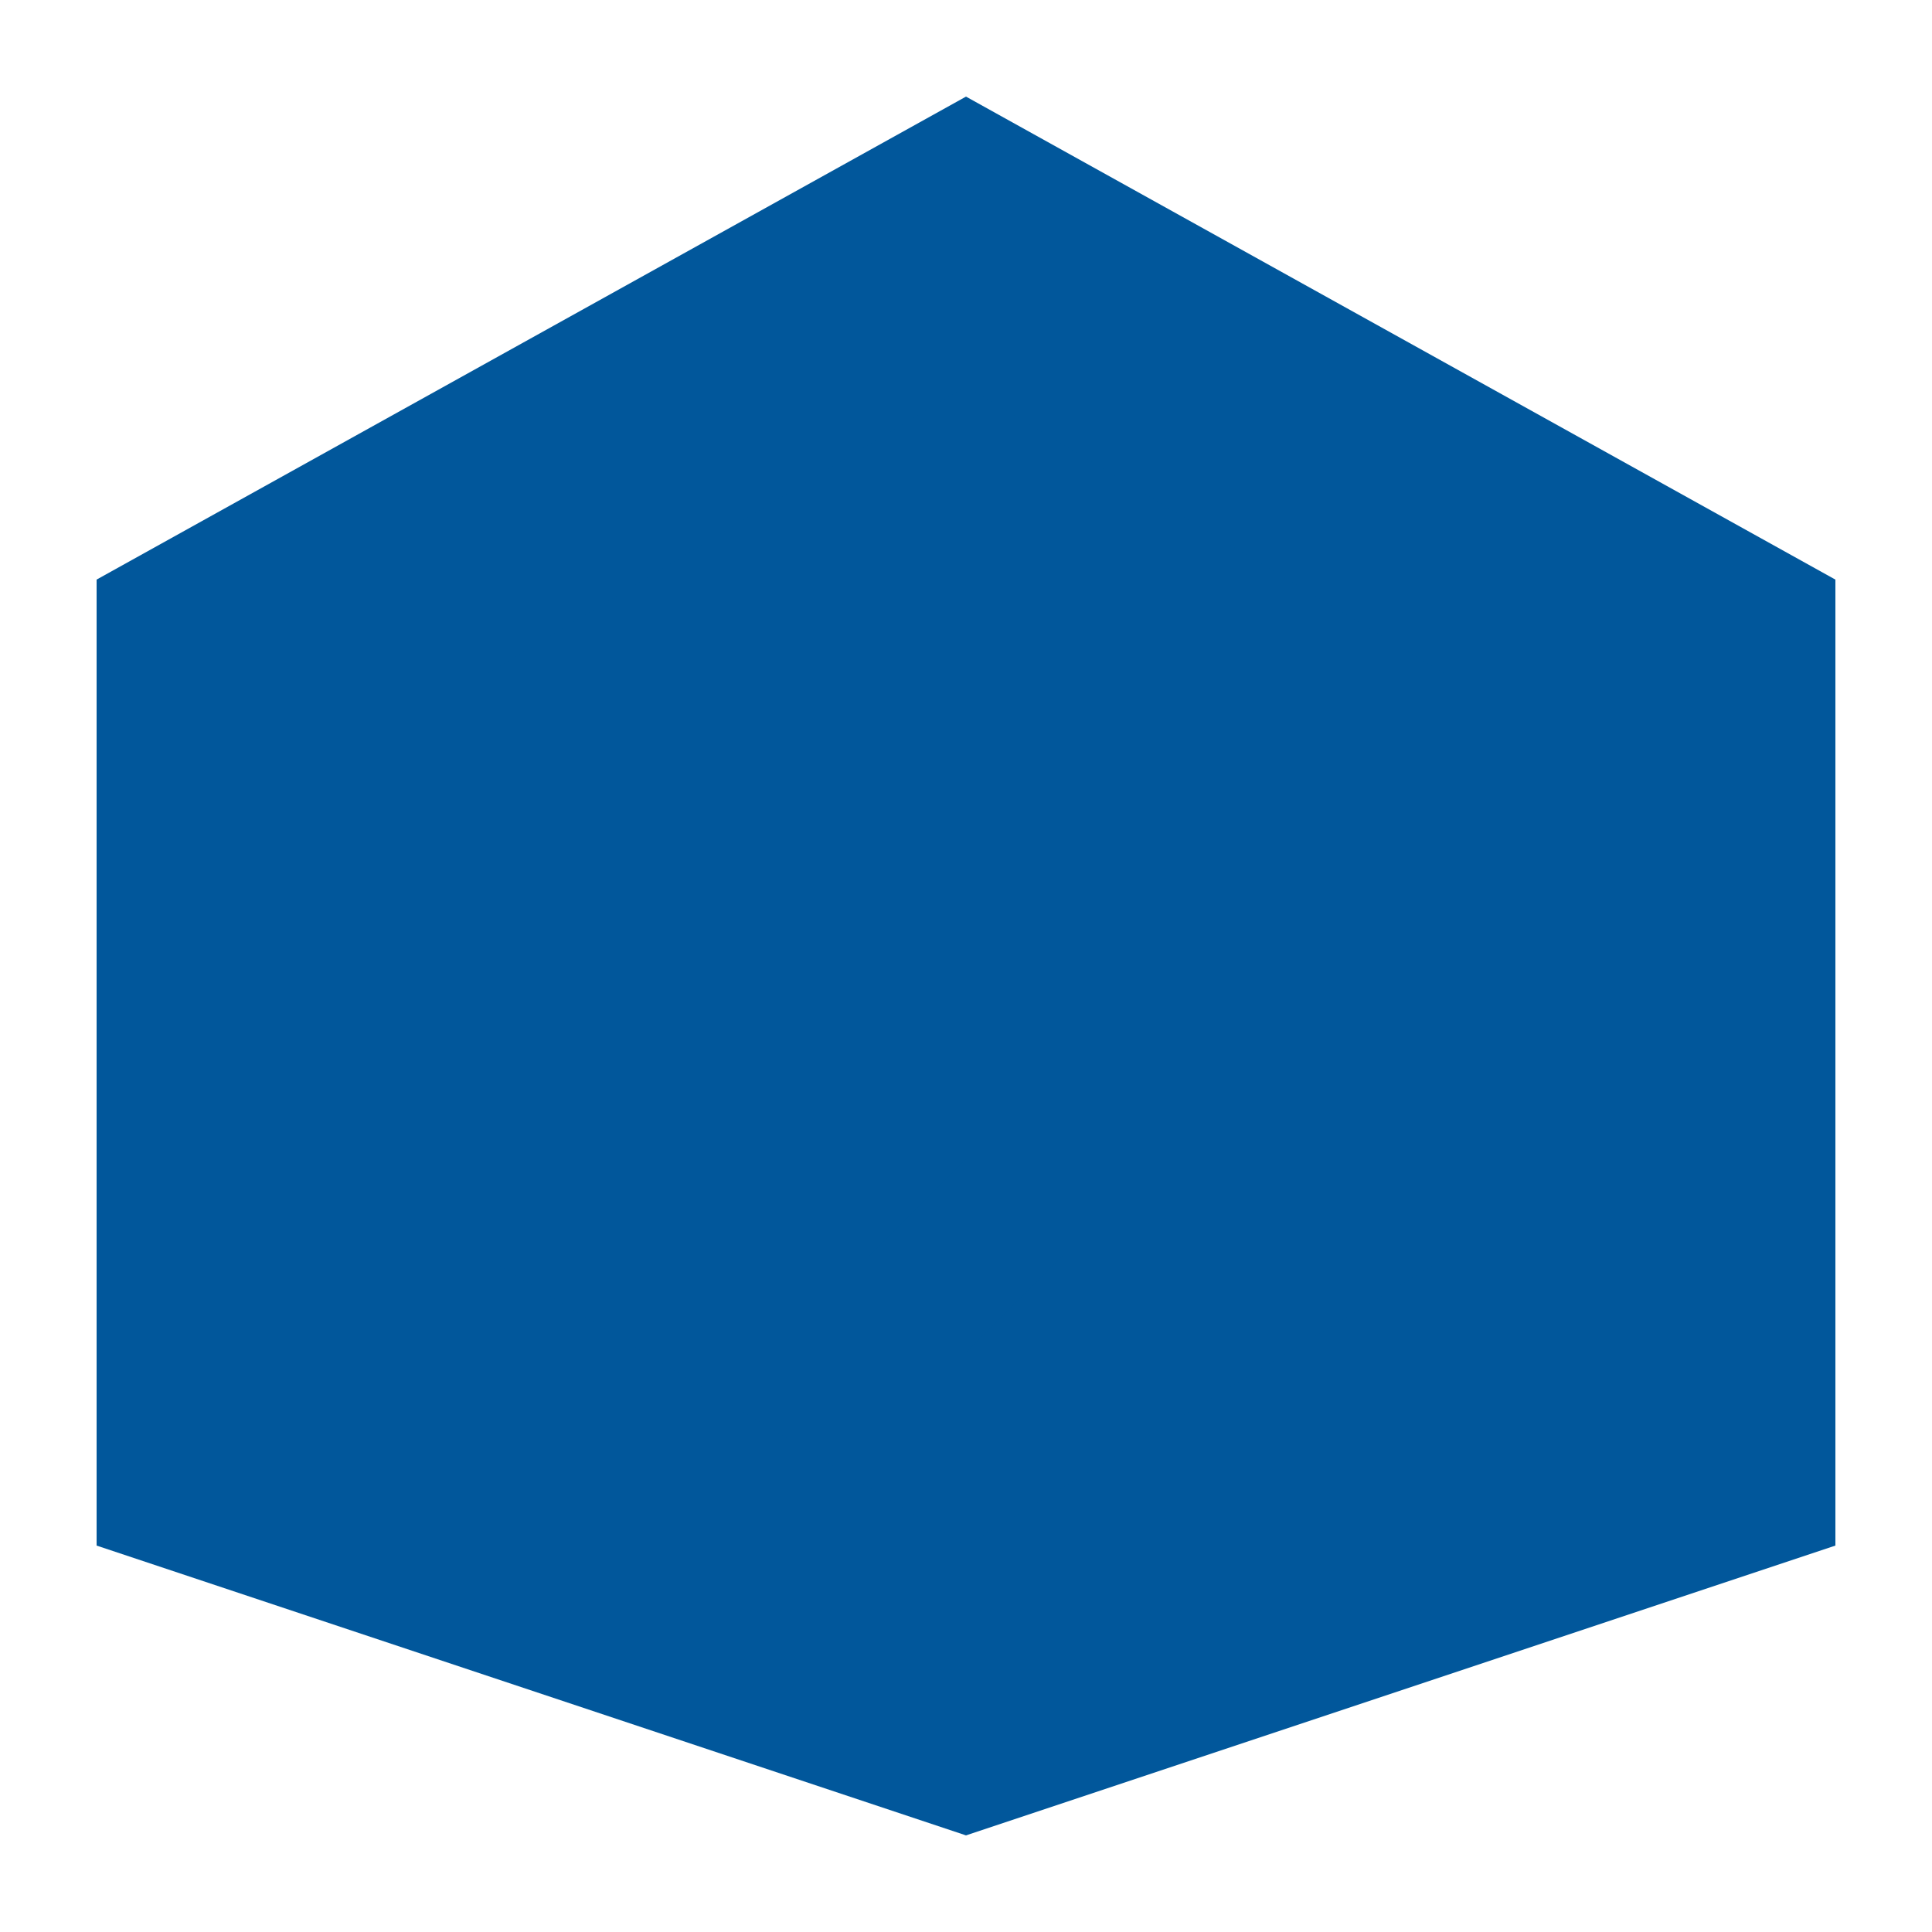
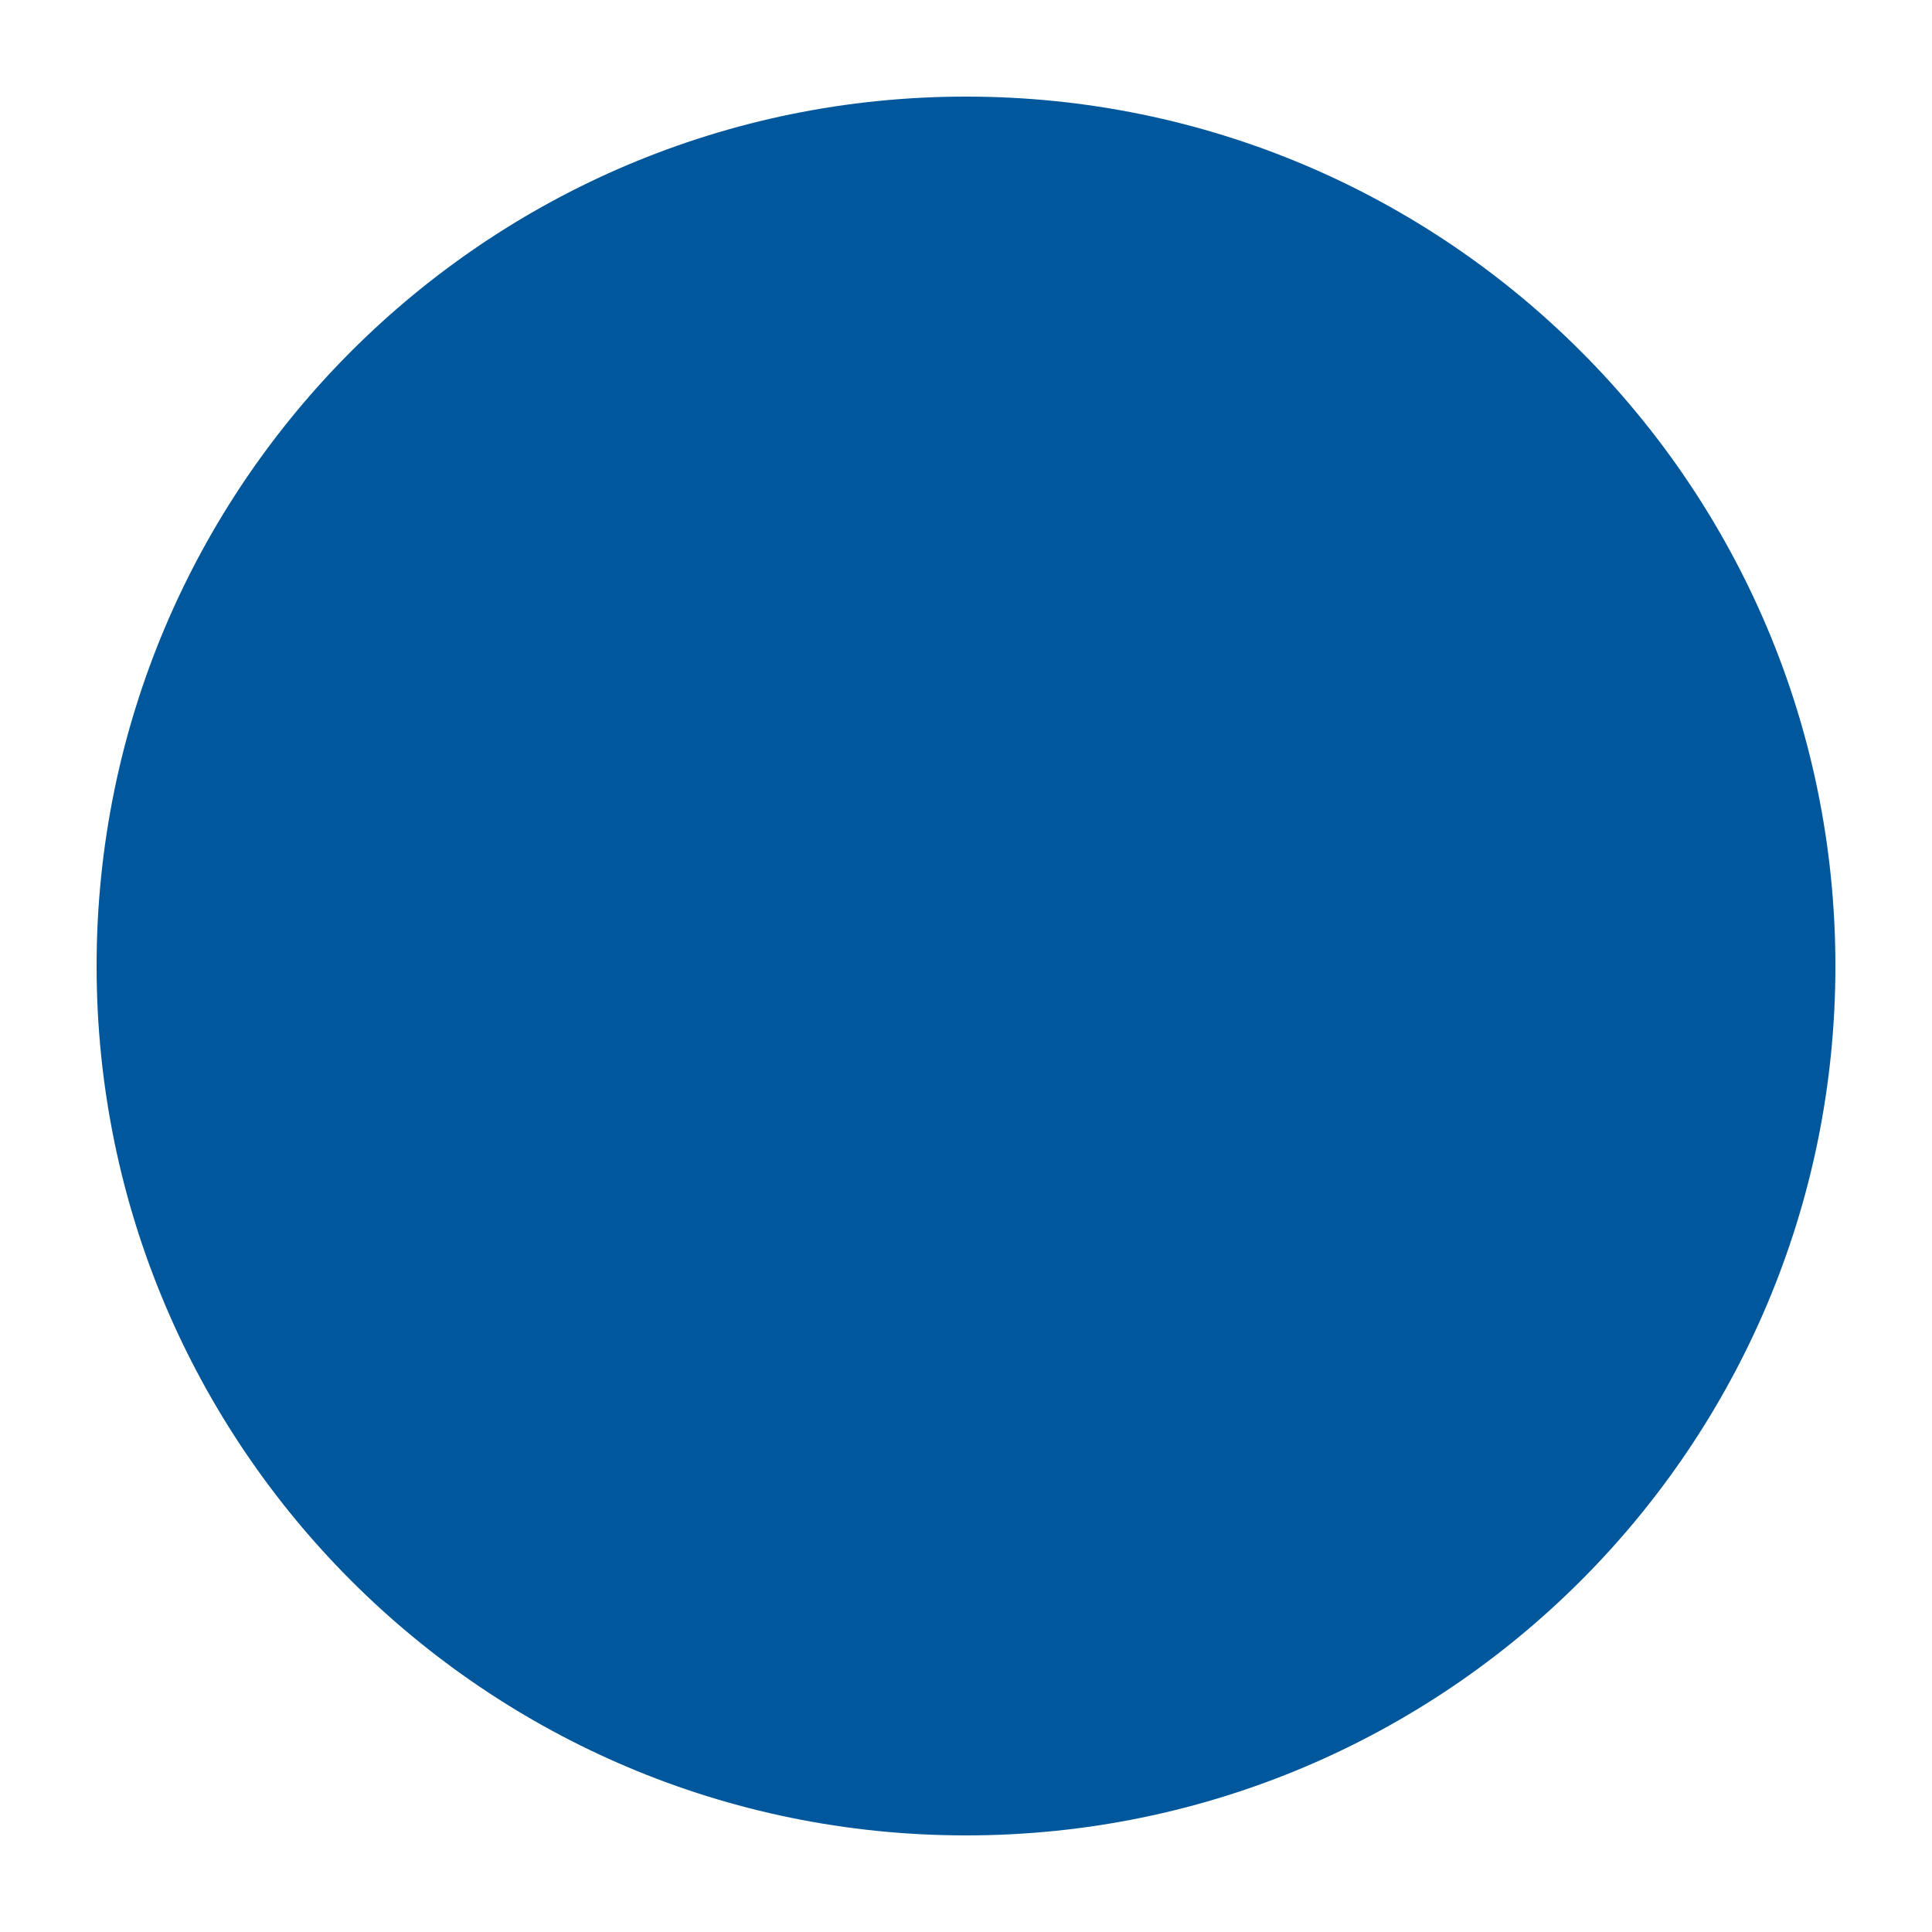
<svg xmlns="http://www.w3.org/2000/svg" viewBox="0 0 100 100">
  <style>
    path { fill: #01579B; }
    @media (prefers-color-scheme: dark) {
      path { fill: #03A9F4; }
    }
  </style>
-   <path d="M50 5 L95 30 L95 80 L50 95 L5 80 L5 30 Z" />
-   <path fill="#4CAF50" d="M50 20 L75 35 L75 65 L50 80 L25 65 L25 35 Z" />
-   <path fill="#FFC107" d="M50 35 L60 40 L60 50 L50 55 L40 50 L40 40 Z" />
-   <path fill="#FFE0B2" d="M50 60 L55 65 L50 70 L45 65 Z" />
+   <circle cx="50" cy="50" r="45" fill="#01579B" />
+   <path fill="#03A9F4" d="M50 10 C30 10 15 25 15 45 C15 65 30 80 50 80 C70 80 85 65 85 45 C85 25 70 10 50 10 Z" />
+   <path fill="#4CAF50" d="M50 20 C35 20 25 30 25 45 C25 60 35 70 50 70 C65 70 75 60 75 45 C75 30 65 20 50 20 Z" />
+   <path fill="#FFC107" d="M50 30 C40 30 35 37.5 35 45 C35 52.5 40 60 50 60 C60 60 65 52.5 65 45 C65 37.5 60 30 50 30 Z" />
+   <path fill="#FFE0B2" d="M50 40 C45 40 42.5 42.5 42.5 45 C42.5 47.5 45 50 50 50 C55 50 57.5 47.5 57.5 45 C57.5 42.5 55 40 50 40 Z" />
</svg>
